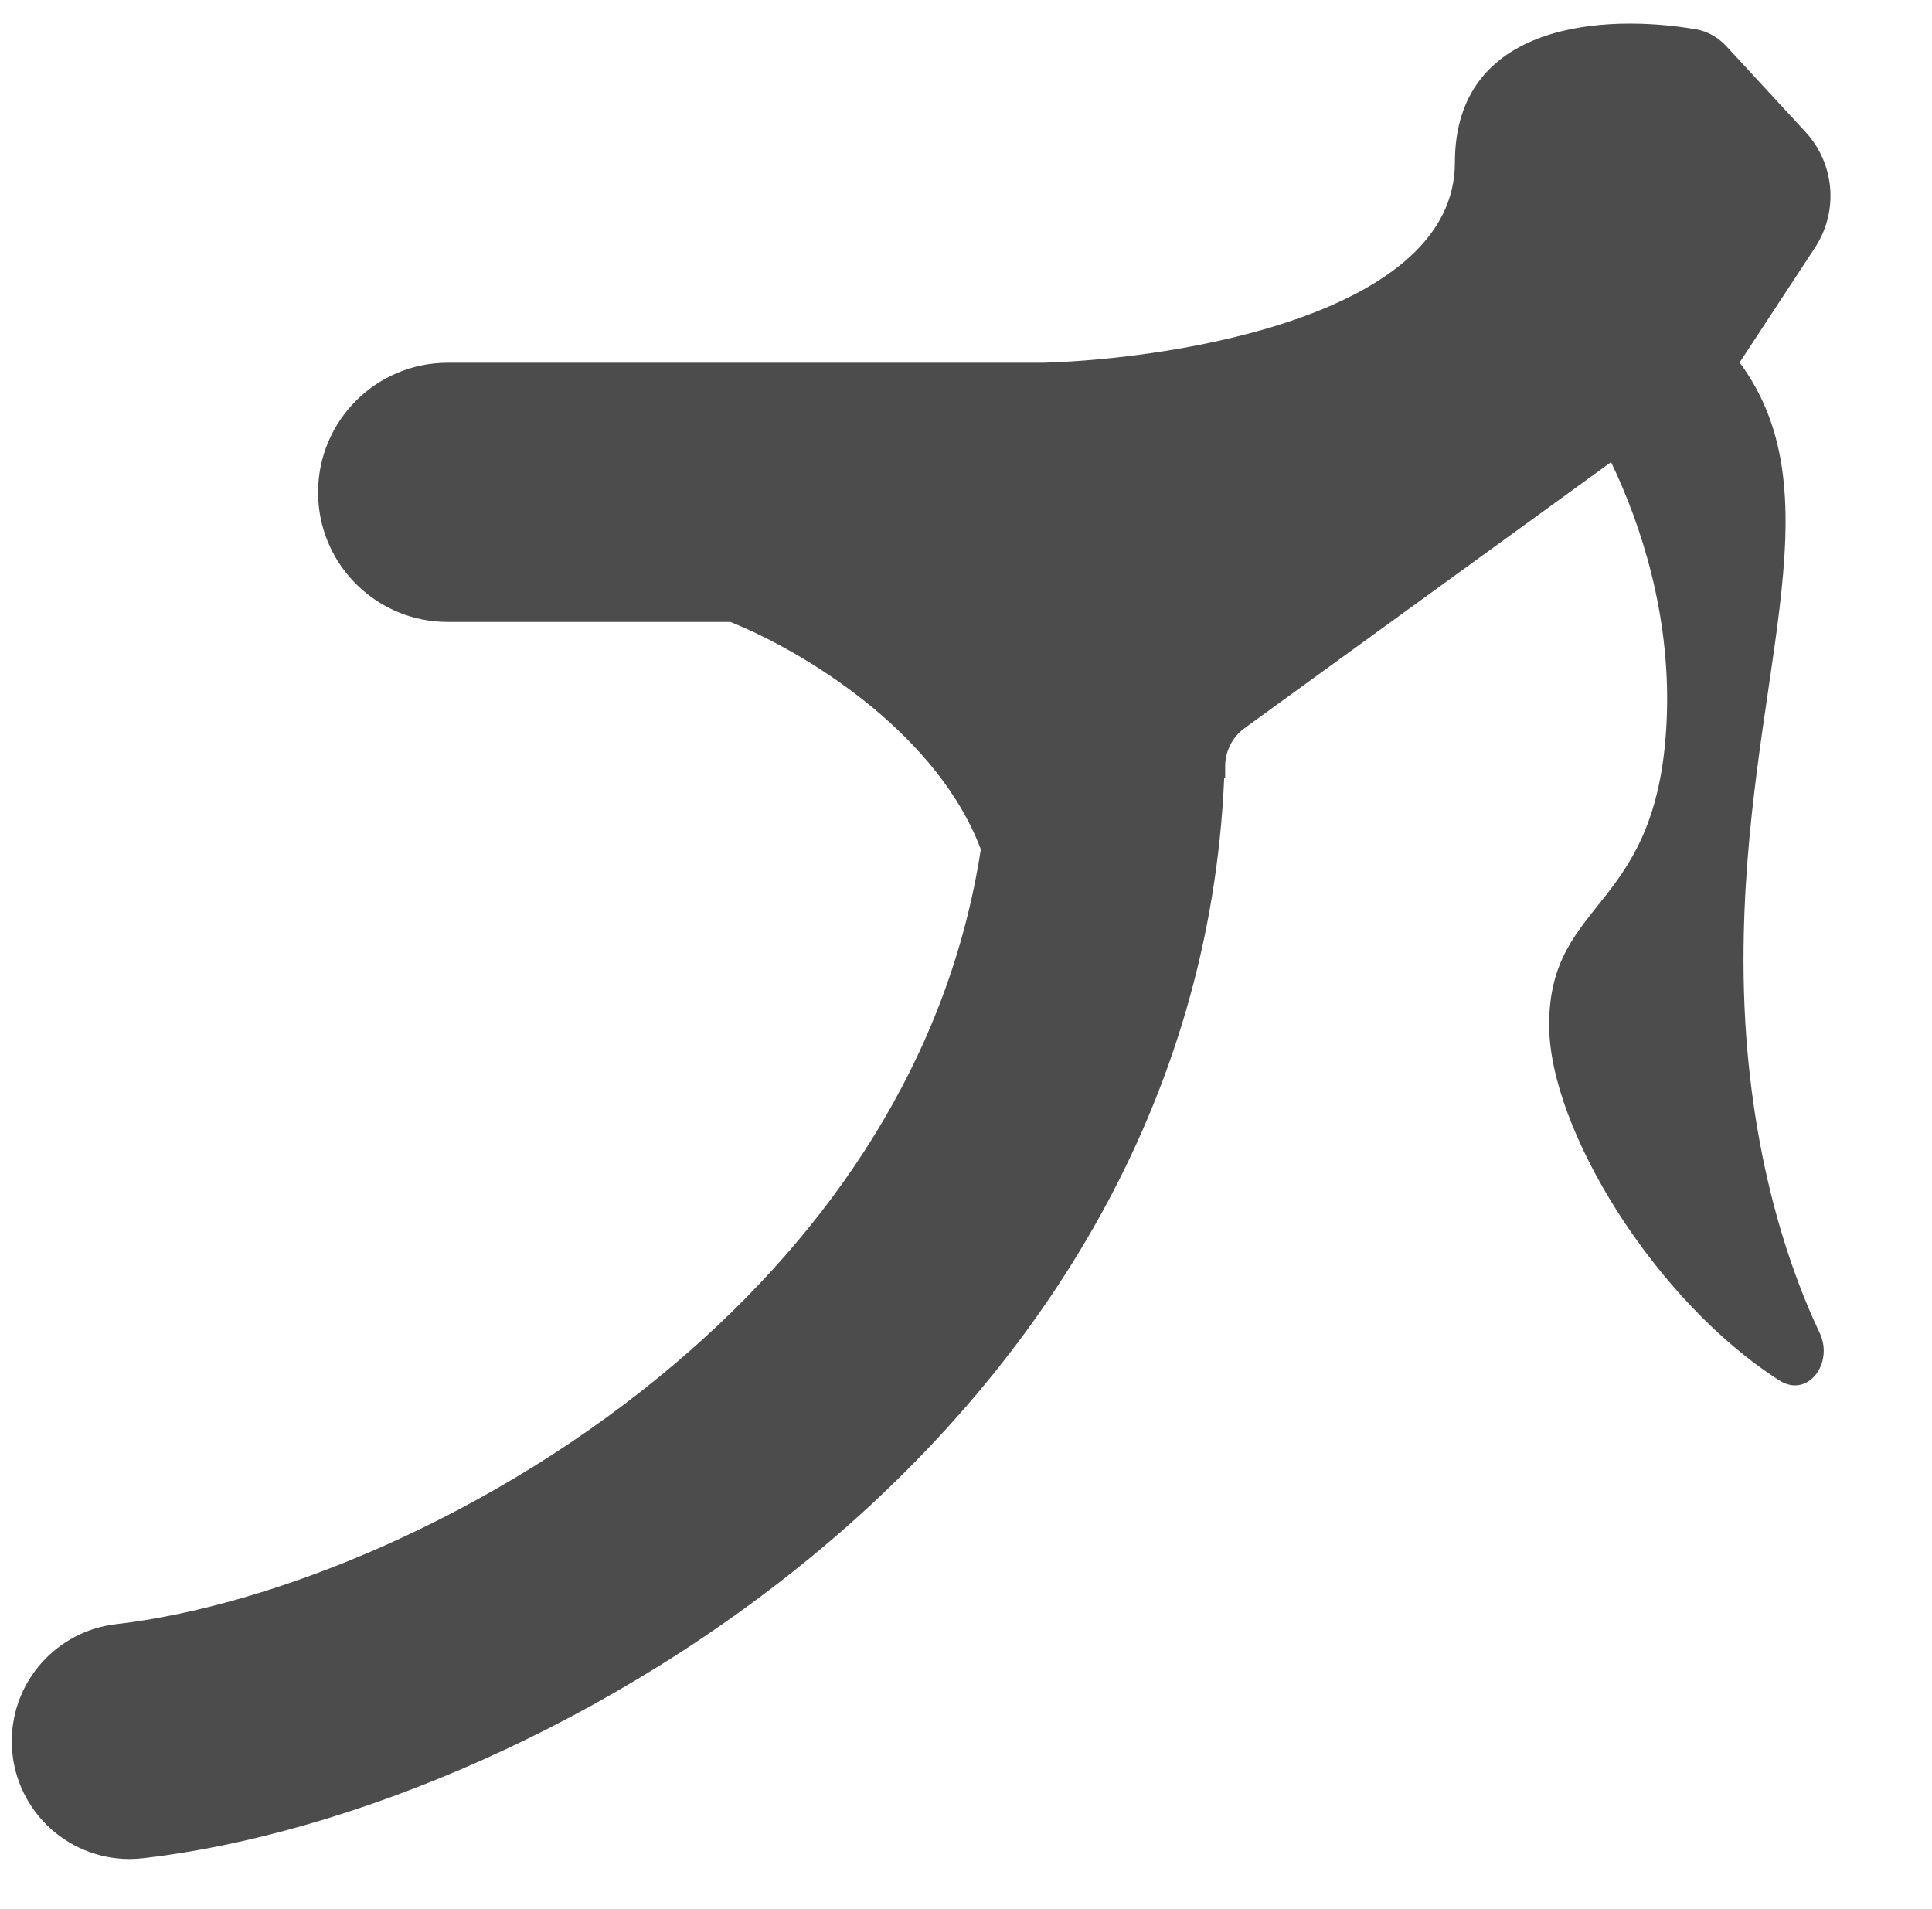
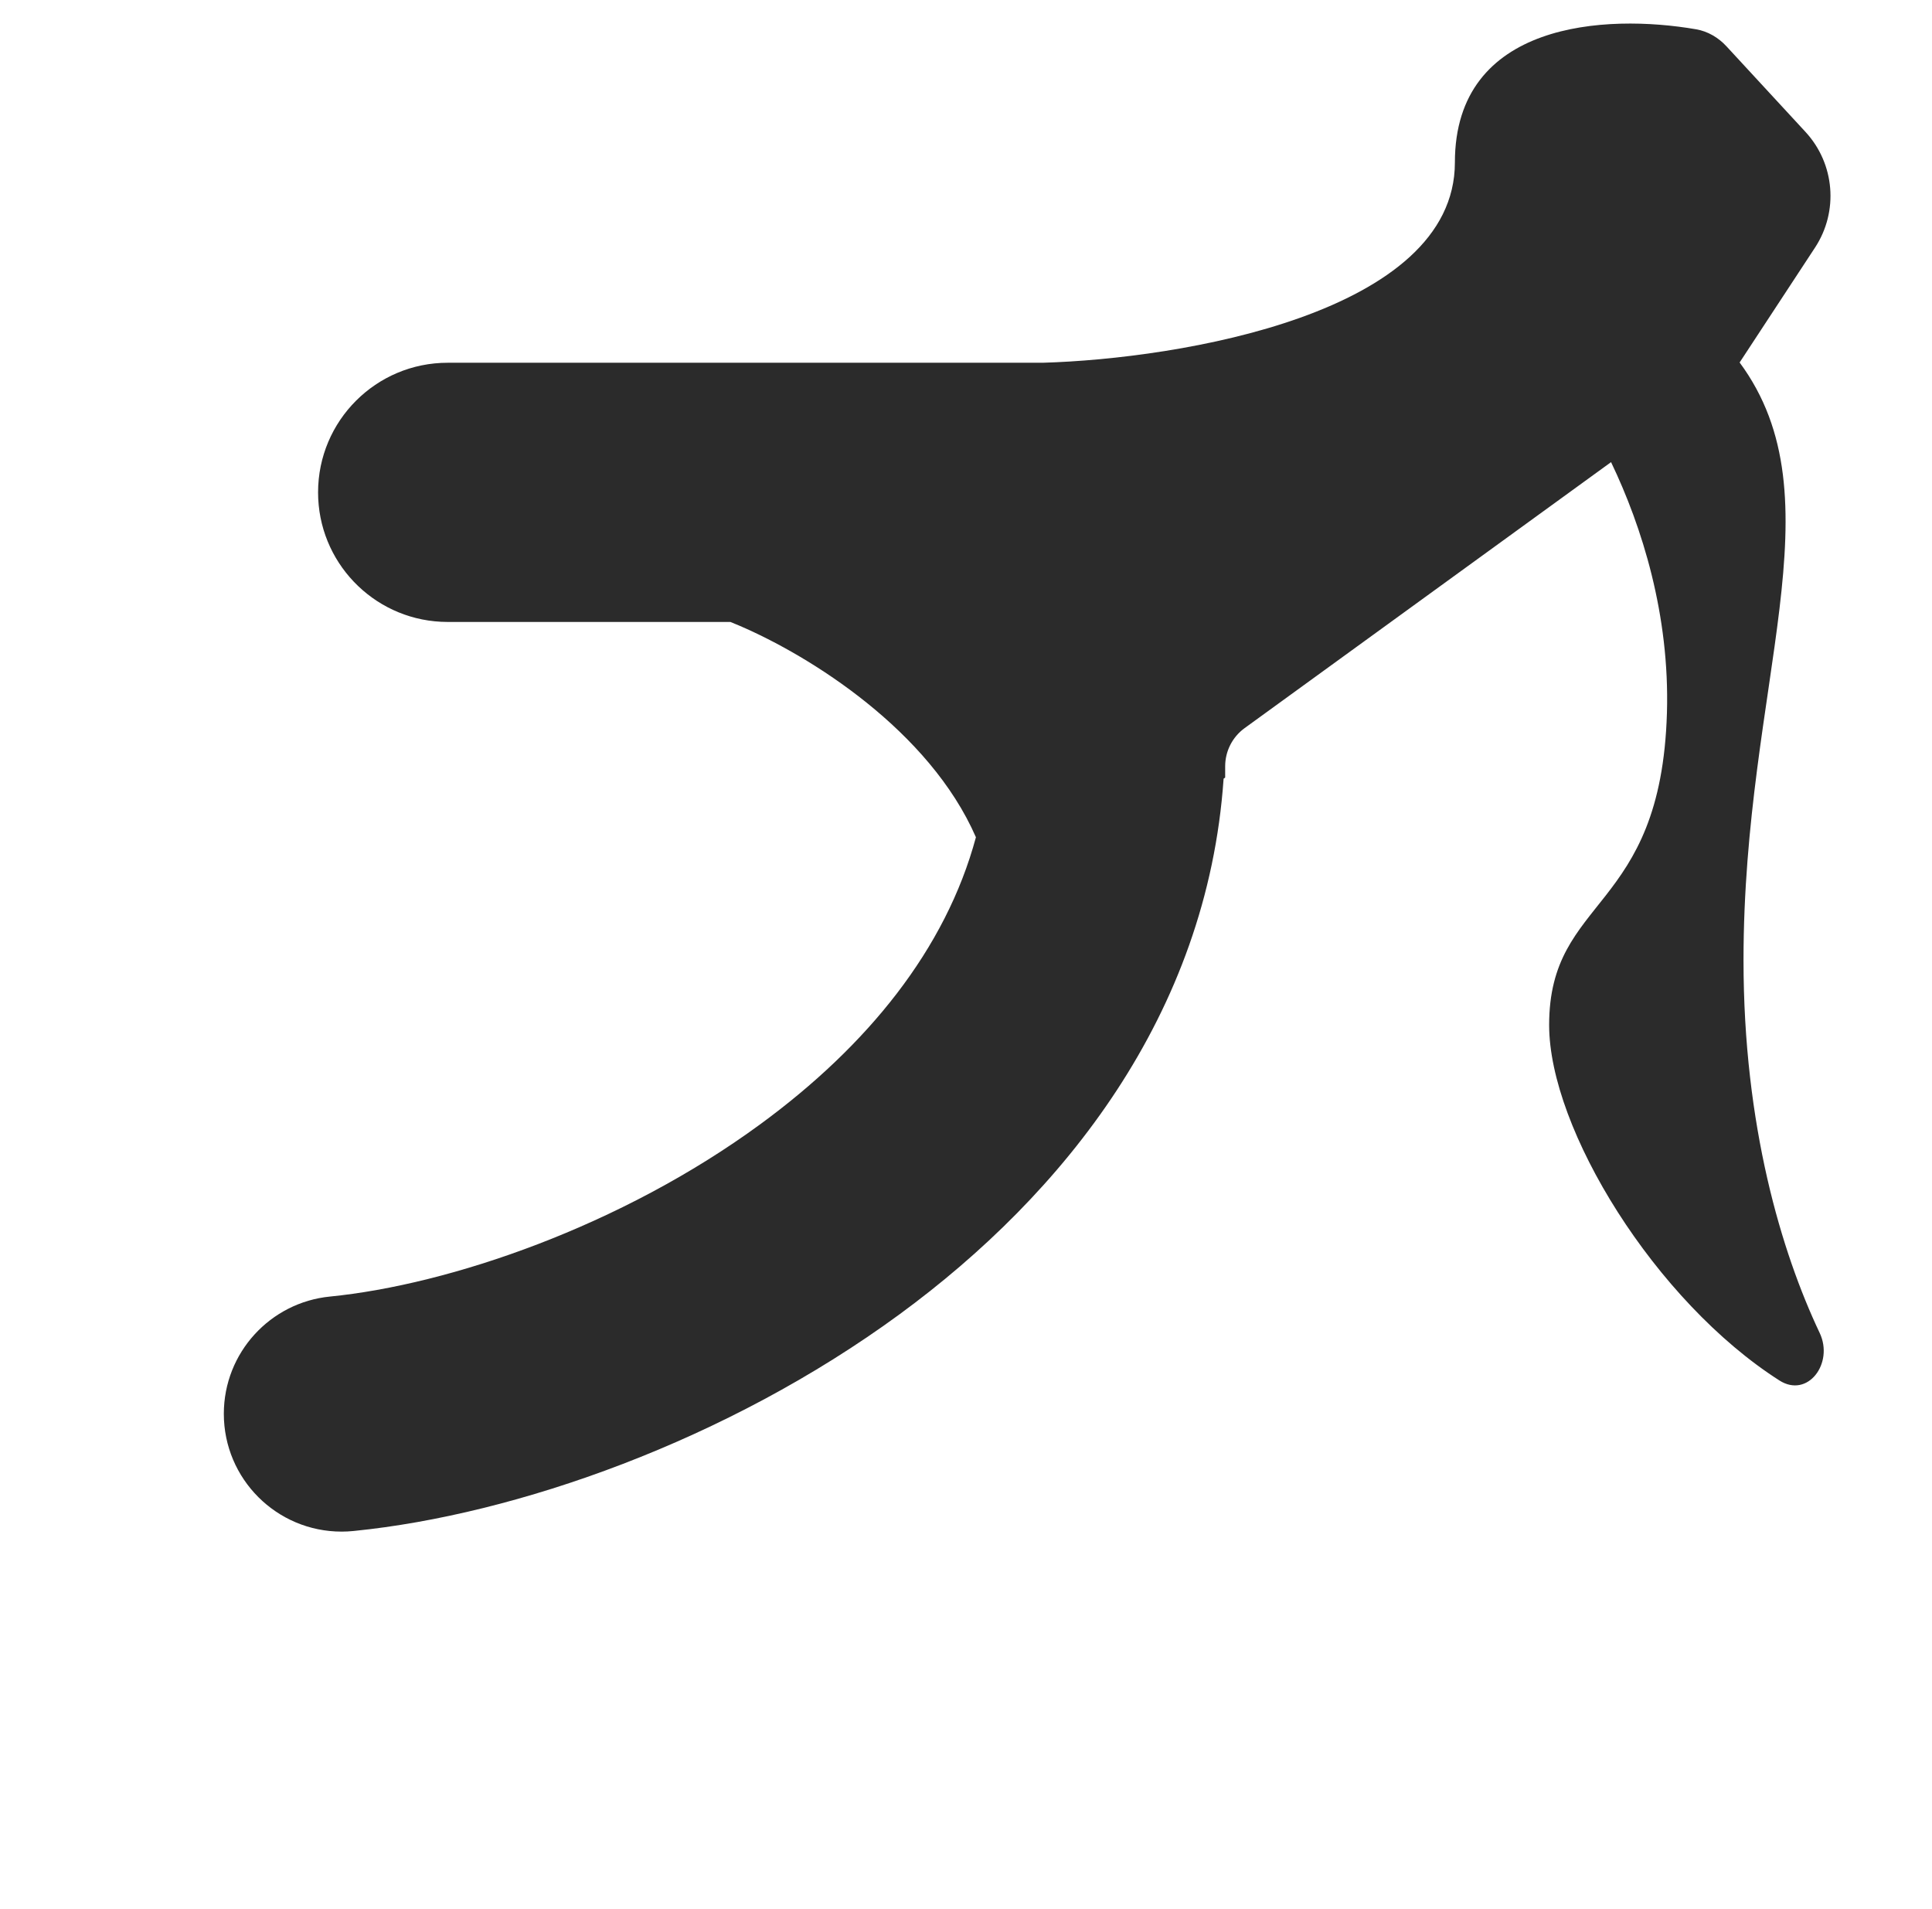
<svg xmlns="http://www.w3.org/2000/svg" preserveAspectRatio="none" overflow="visible" style="display: block;" width="164" height="162" viewBox="0 0 164 162" fill="none">
  <g id="è½¦æ">
-     <path id="è½¦æ_2" d="M123.5 13.79C123.5 1.824 136.318 1.161 143.979 2.487C144.975 2.66 145.867 3.188 146.553 3.931L153.262 11.198C155.752 13.896 156.086 17.944 154.071 21.014L147.67 30.767C156.251 42.373 148 58.006 148 81.5C148 95.559 151.225 106.29 154.467 113.14C155.685 115.715 153.451 118.705 151.05 117.173C140.514 110.45 131.5 95.835 131.5 87C131.5 76 141 77.5 141.5 60.5C141.744 52.191 139.386 44.705 136.756 39.224L105.65 61.802C104.614 62.554 104 63.758 104 65.039V66L103.916 66.058C102.705 93.938 88.148 115.731 70.425 130.838C52.086 146.47 29.503 155.732 12.14 157.725L12.139 157.723C11.765 157.765 11.385 157.79 11 157.79C5.477 157.79 1 153.313 1 147.79C1 142.653 4.874 138.422 9.86 137.856V137.855C22.997 136.348 41.914 128.86 57.45 115.617C70.493 104.499 80.525 89.9 83.257 72.09C79.652 62.493 69.041 55.791 62.725 53.09L62 52.79H38L37.434 52.775C31.622 52.48 27 47.675 27 41.79C27 35.715 31.925 30.79 38 30.79H88.5C100.167 30.457 123.5 26.59 123.5 13.79Z" fill="#4C4C4C" />
+     <path id="è½¦æ_2" d="M123.5 13.79C123.5 1.824 136.318 1.161 143.979 2.487C144.975 2.66 145.867 3.188 146.553 3.931L153.262 11.198C155.752 13.896 156.086 17.944 154.071 21.014L147.67 30.767C156.251 42.373 148 58.006 148 81.5C148 95.559 151.225 106.29 154.467 113.14C155.685 115.715 153.451 118.705 151.05 117.173C140.514 110.45 131.5 95.835 131.5 87C131.5 76 141 77.5 141.5 60.5C141.744 52.191 139.386 44.705 136.756 39.225L105.65 61.802C104.614 62.554 104 63.758 104 65.039V66L103.867 66.092C102.483 86.151 90.27 101.36 76.368 111.549C61.692 122.305 43.781 128.563 30.064 129.942C30.042 129.945 30.021 129.947 30 129.949C29.996 129.95 29.993 129.951 29.989 129.951L29.988 129.95C29.663 129.982 29.334 130 29 130C23.477 130 19 125.523 19 120C19 114.811 22.952 110.546 28.011 110.049C38.169 109.039 52.72 104.084 64.546 95.417C73.626 88.763 80.279 80.581 82.842 71.064C78.894 62.015 68.814 55.694 62.725 53.09L62 52.79H38L37.434 52.775C31.622 52.481 27 47.675 27 41.79C27 35.715 31.925 30.79 38 30.79H88.5C100.167 30.457 123.5 26.59 123.5 13.79Z" fill="#2B2B2B" />
  </g>
</svg>
